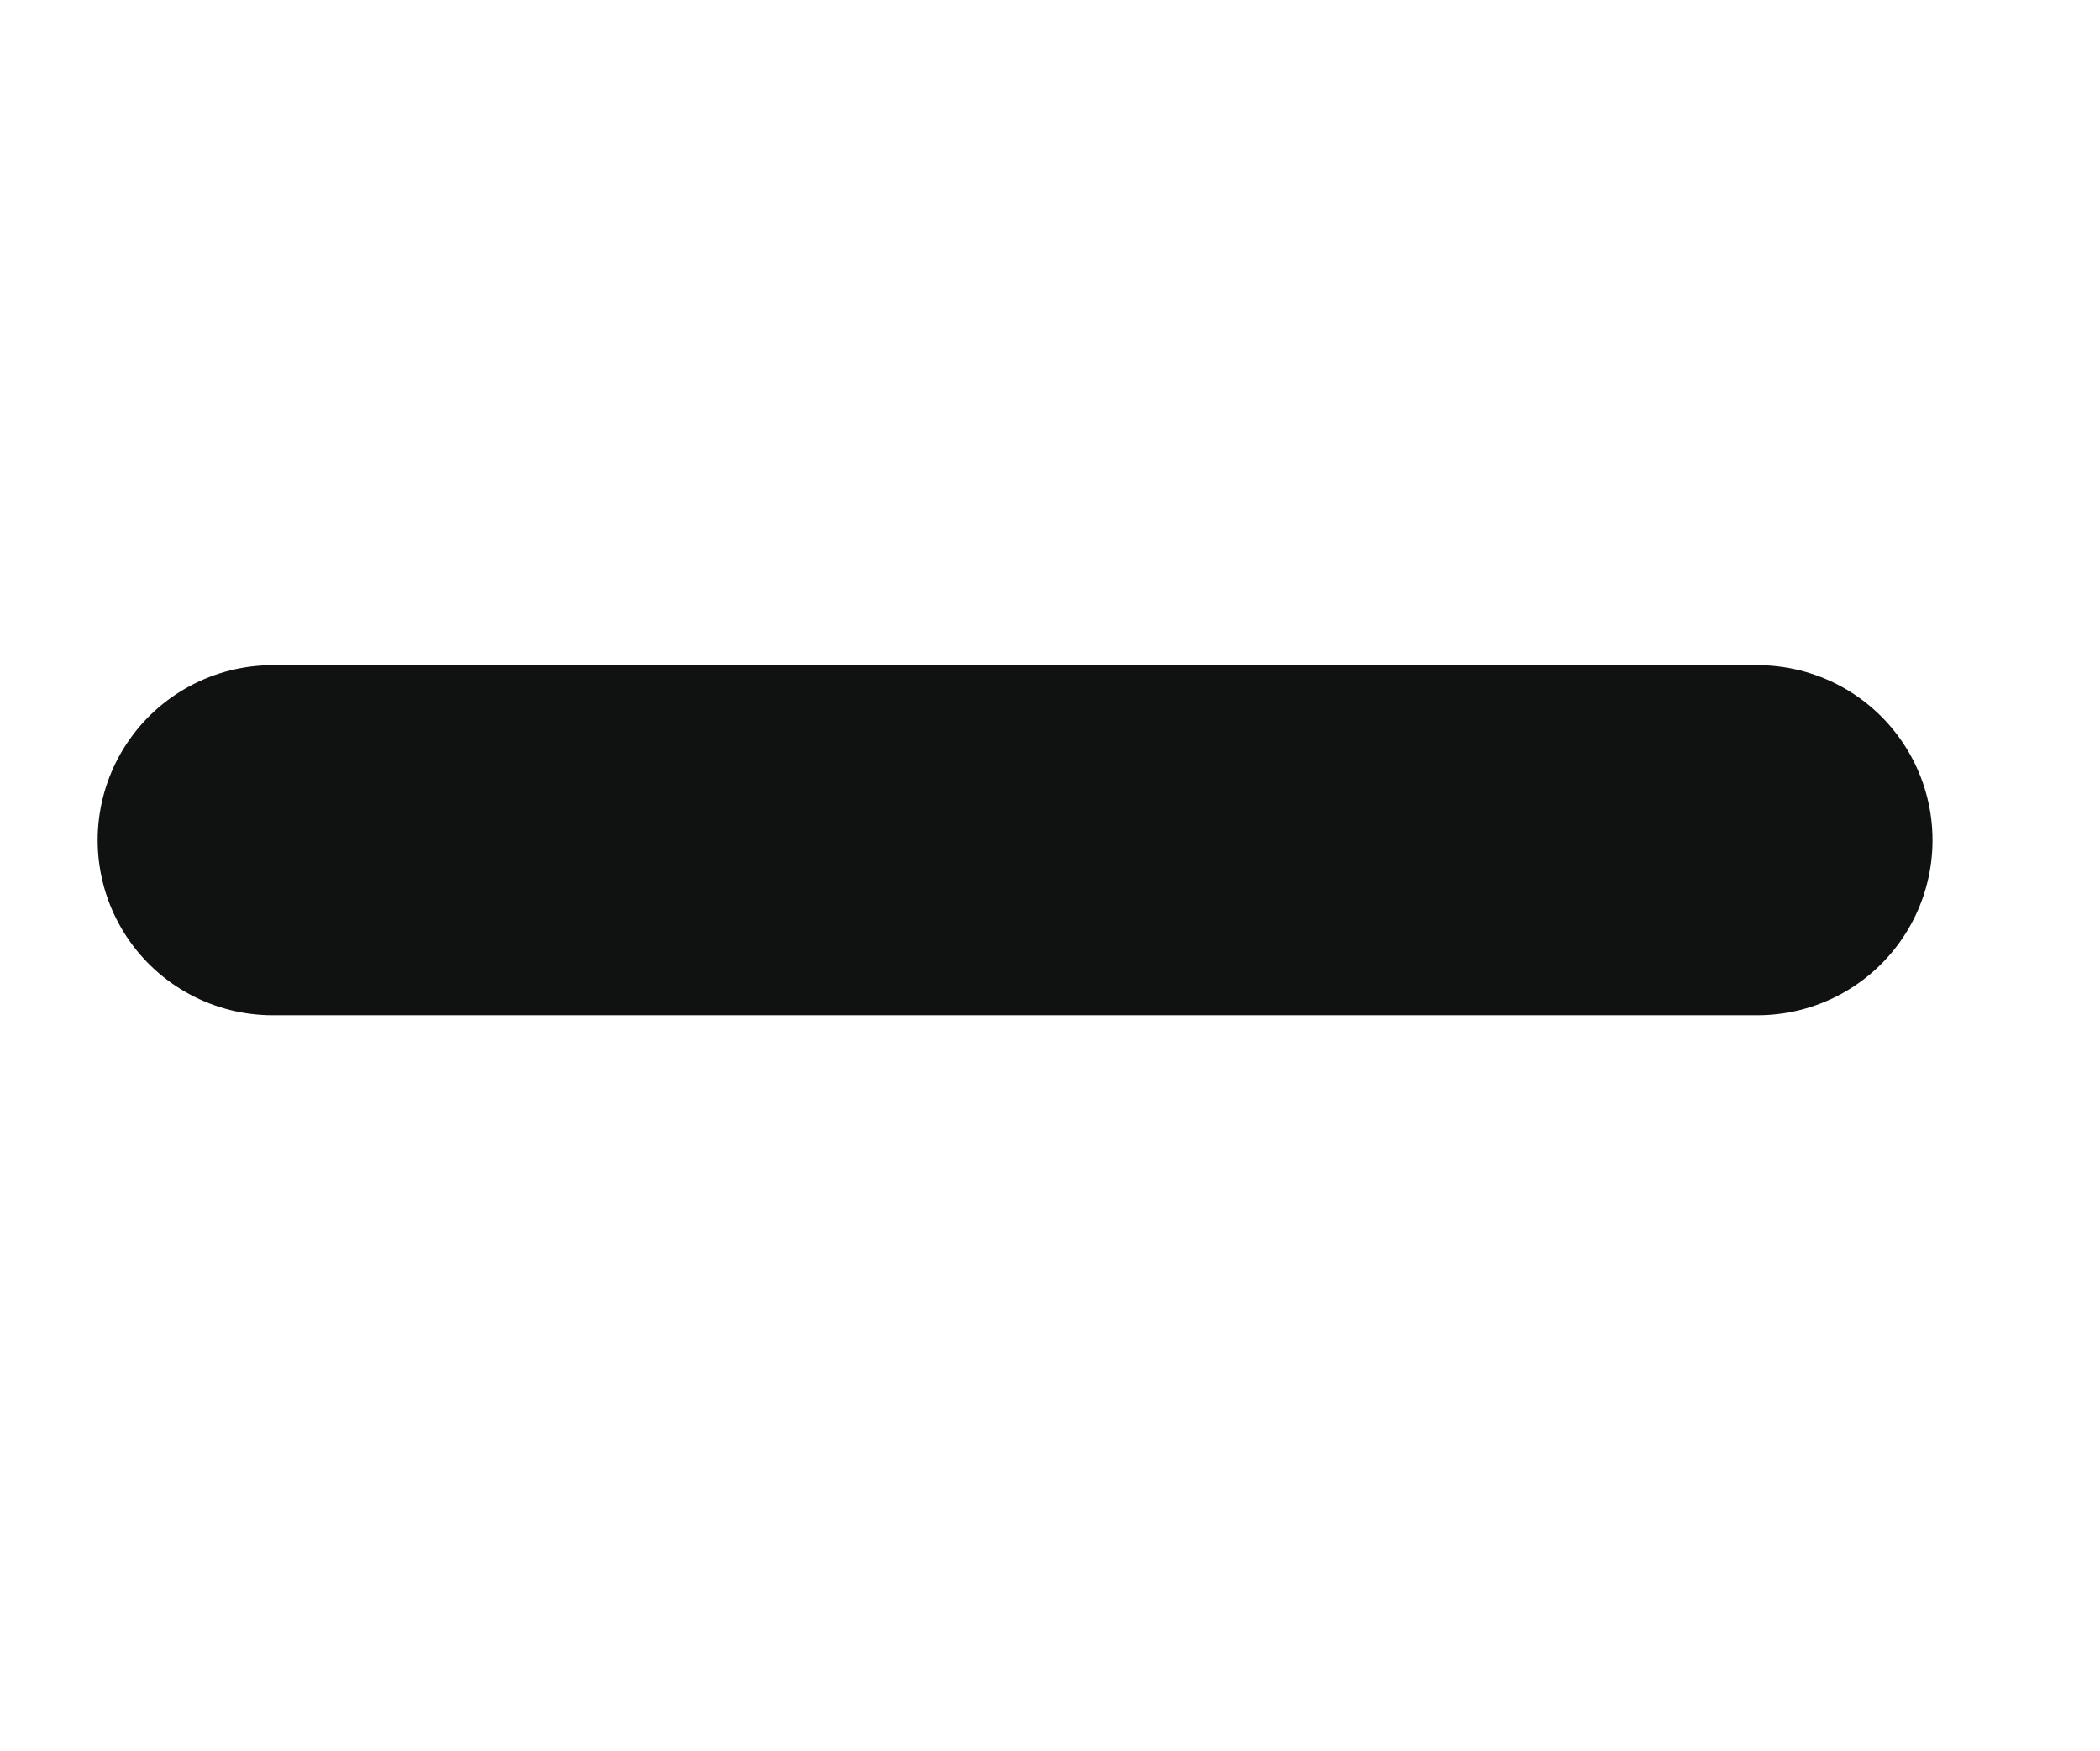
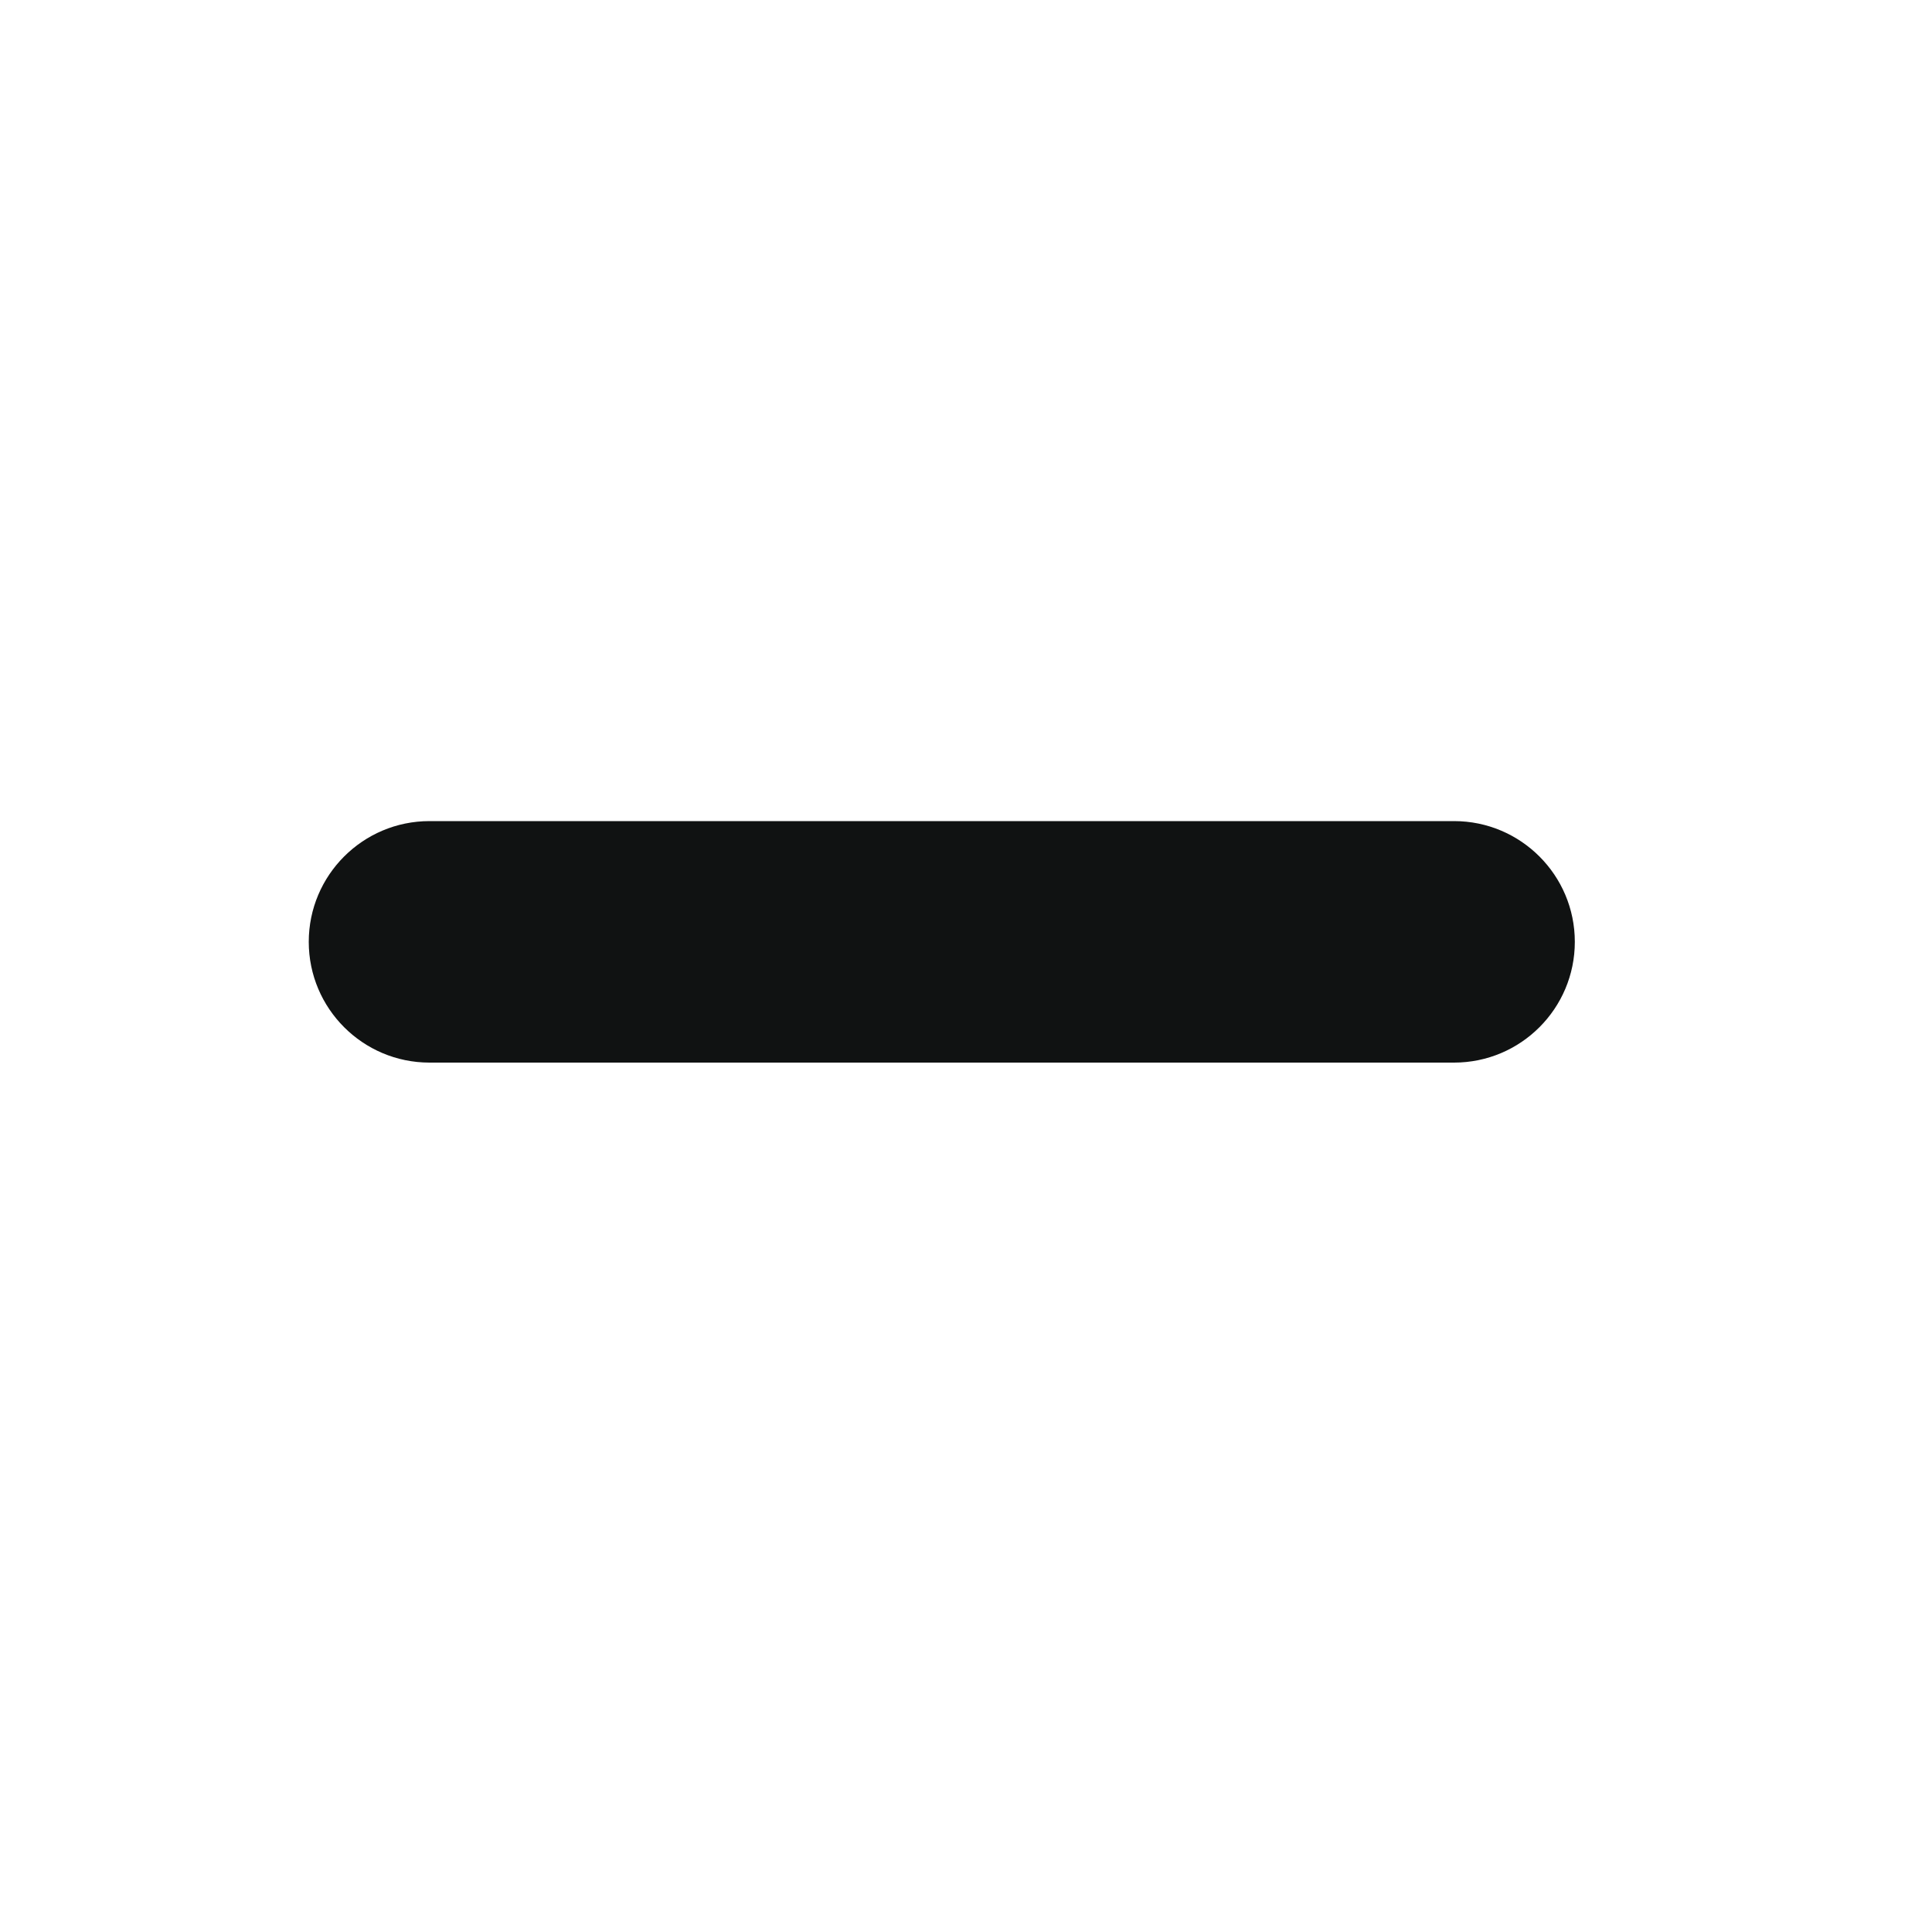
- <svg xmlns="http://www.w3.org/2000/svg" width="12" height="10" viewBox="0 0 12 10" fill="none">
-   <path d="M10.043 4.8H1.558" stroke="#101212" stroke-width="2" stroke-linecap="round" stroke-linejoin="round" />
+ <svg xmlns="http://www.w3.org/2000/svg" width="16" height="16" viewBox="0 0 16 16" fill="none">
+   <path fill-rule="evenodd" clip-rule="evenodd" d="M2.557 7.8C2.557 7.248 3.005 6.8 3.557 6.8L12.042 6.8C12.594 6.8 13.042 7.248 13.042 7.8C13.042 8.352 12.594 8.8 12.042 8.8L3.557 8.8C3.005 8.8 2.557 8.352 2.557 7.8Z" fill="#101212" />
</svg>
